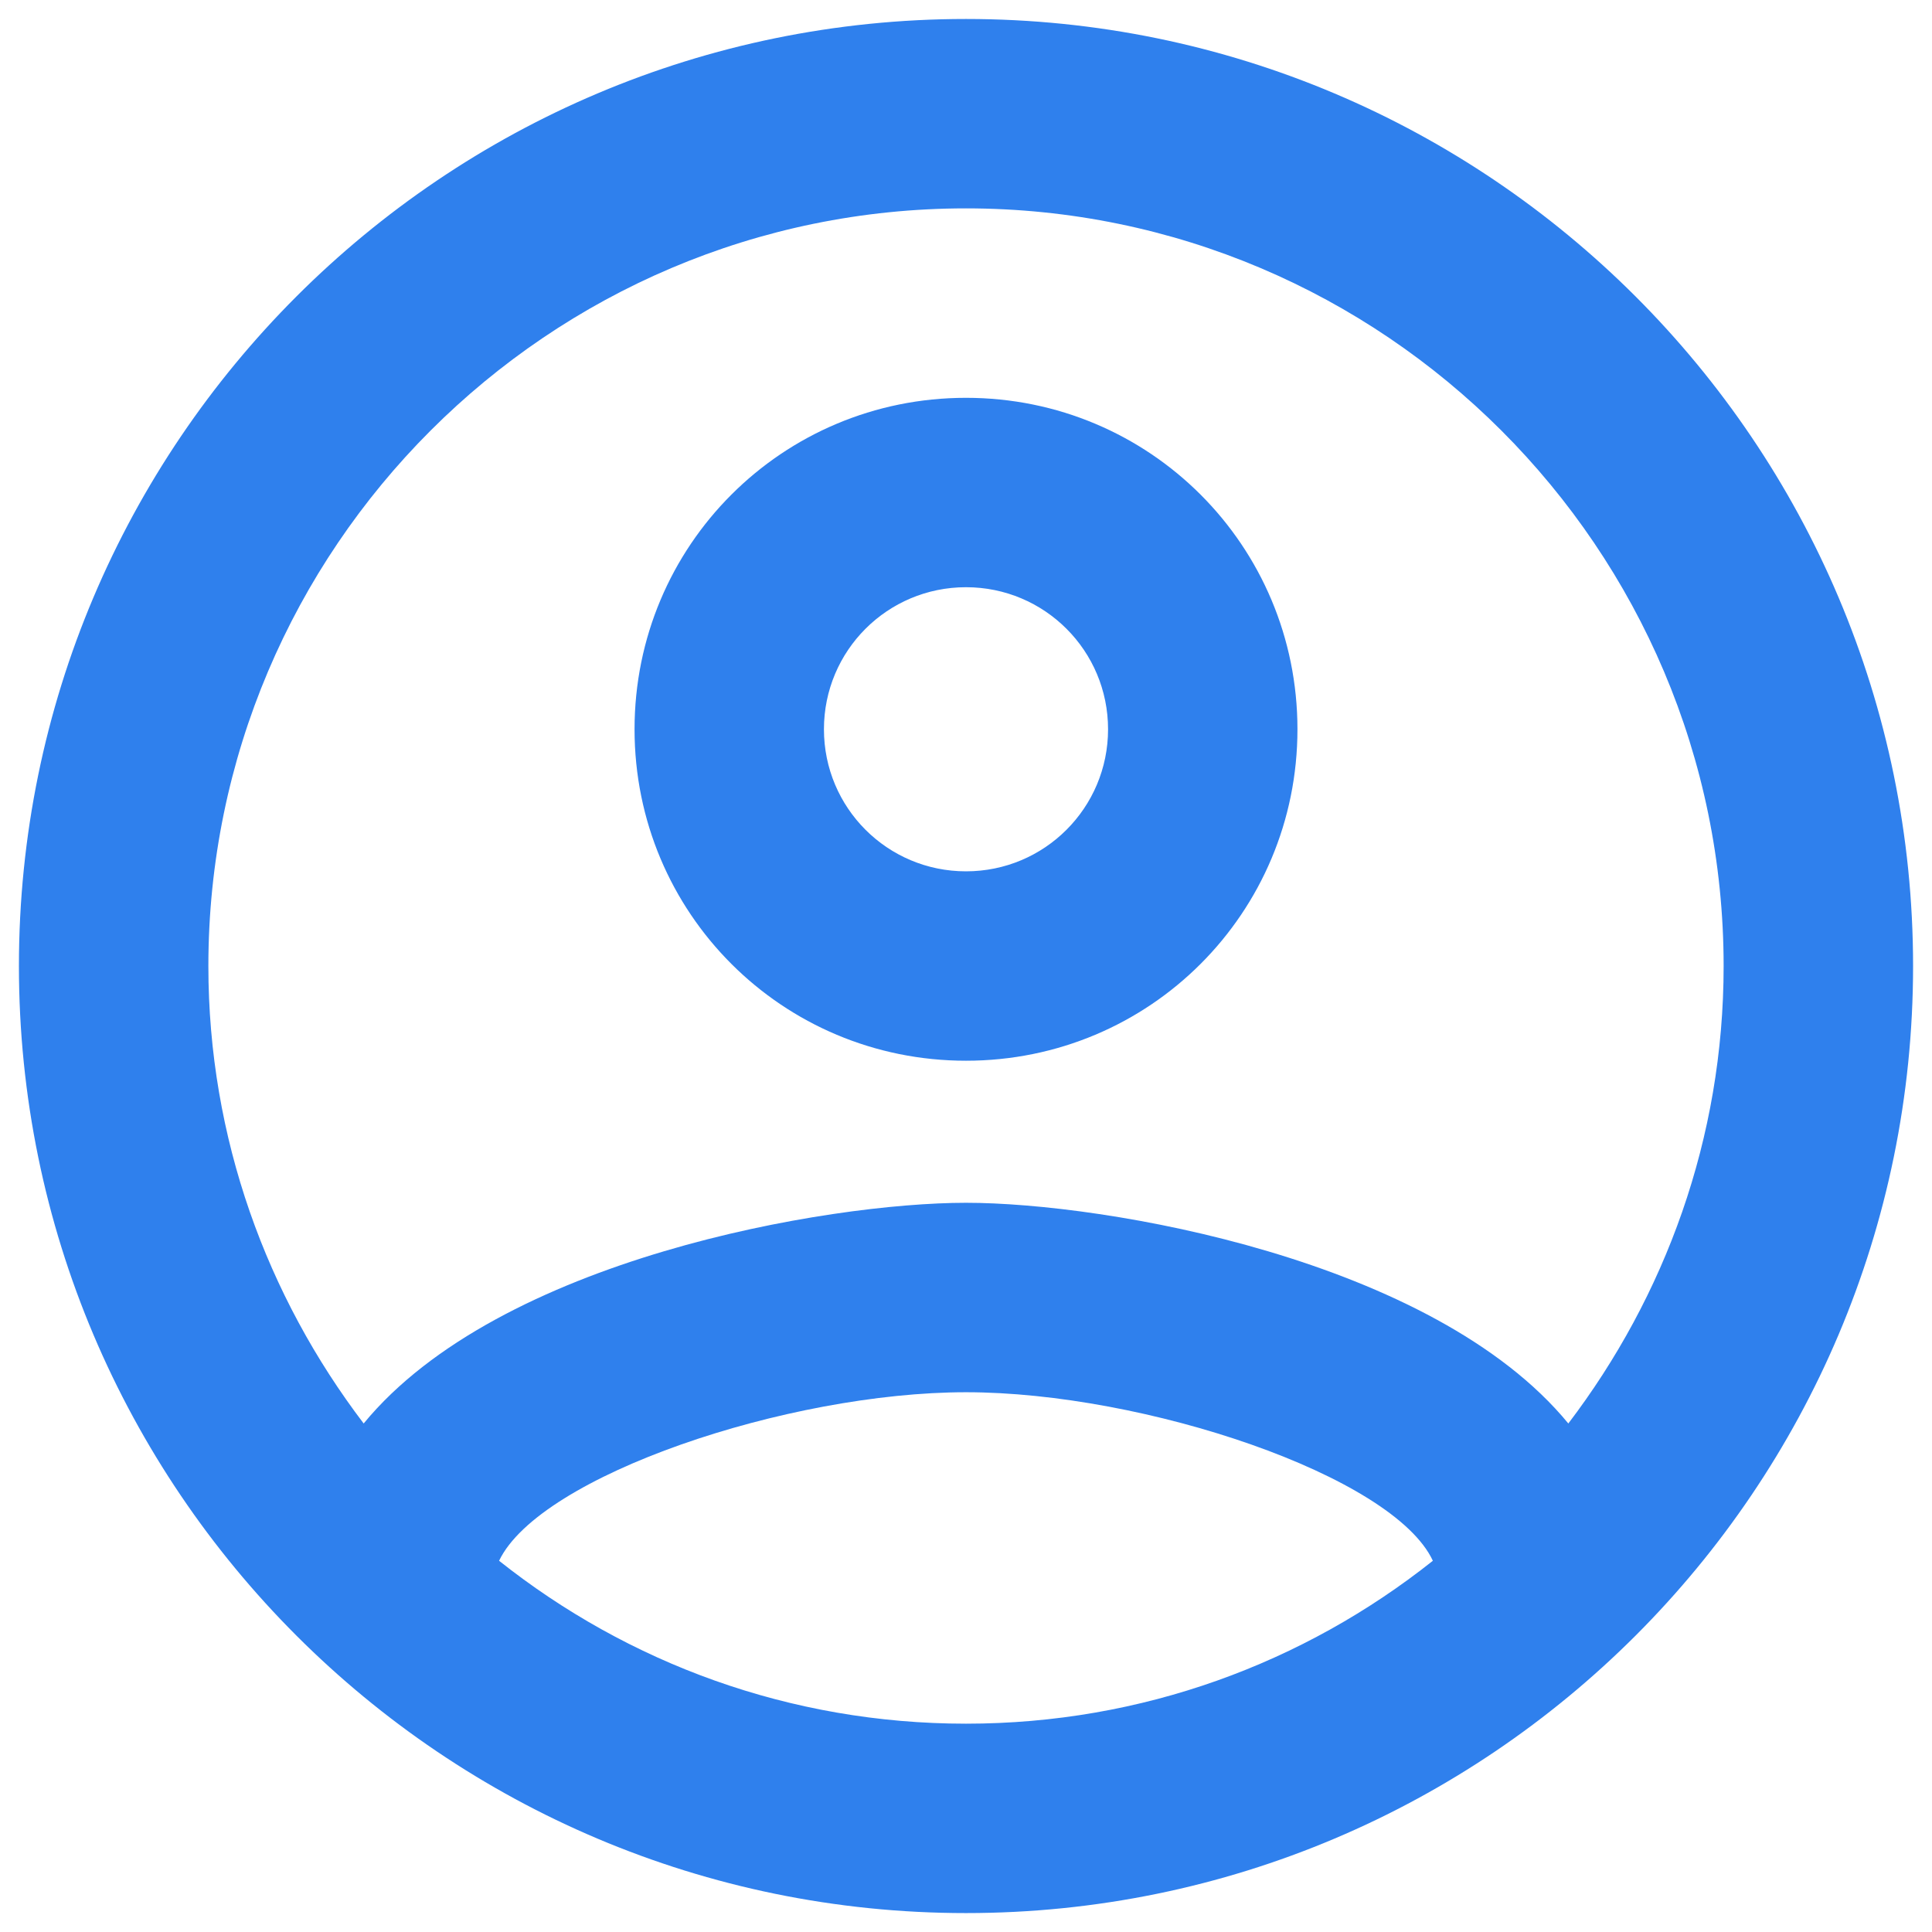
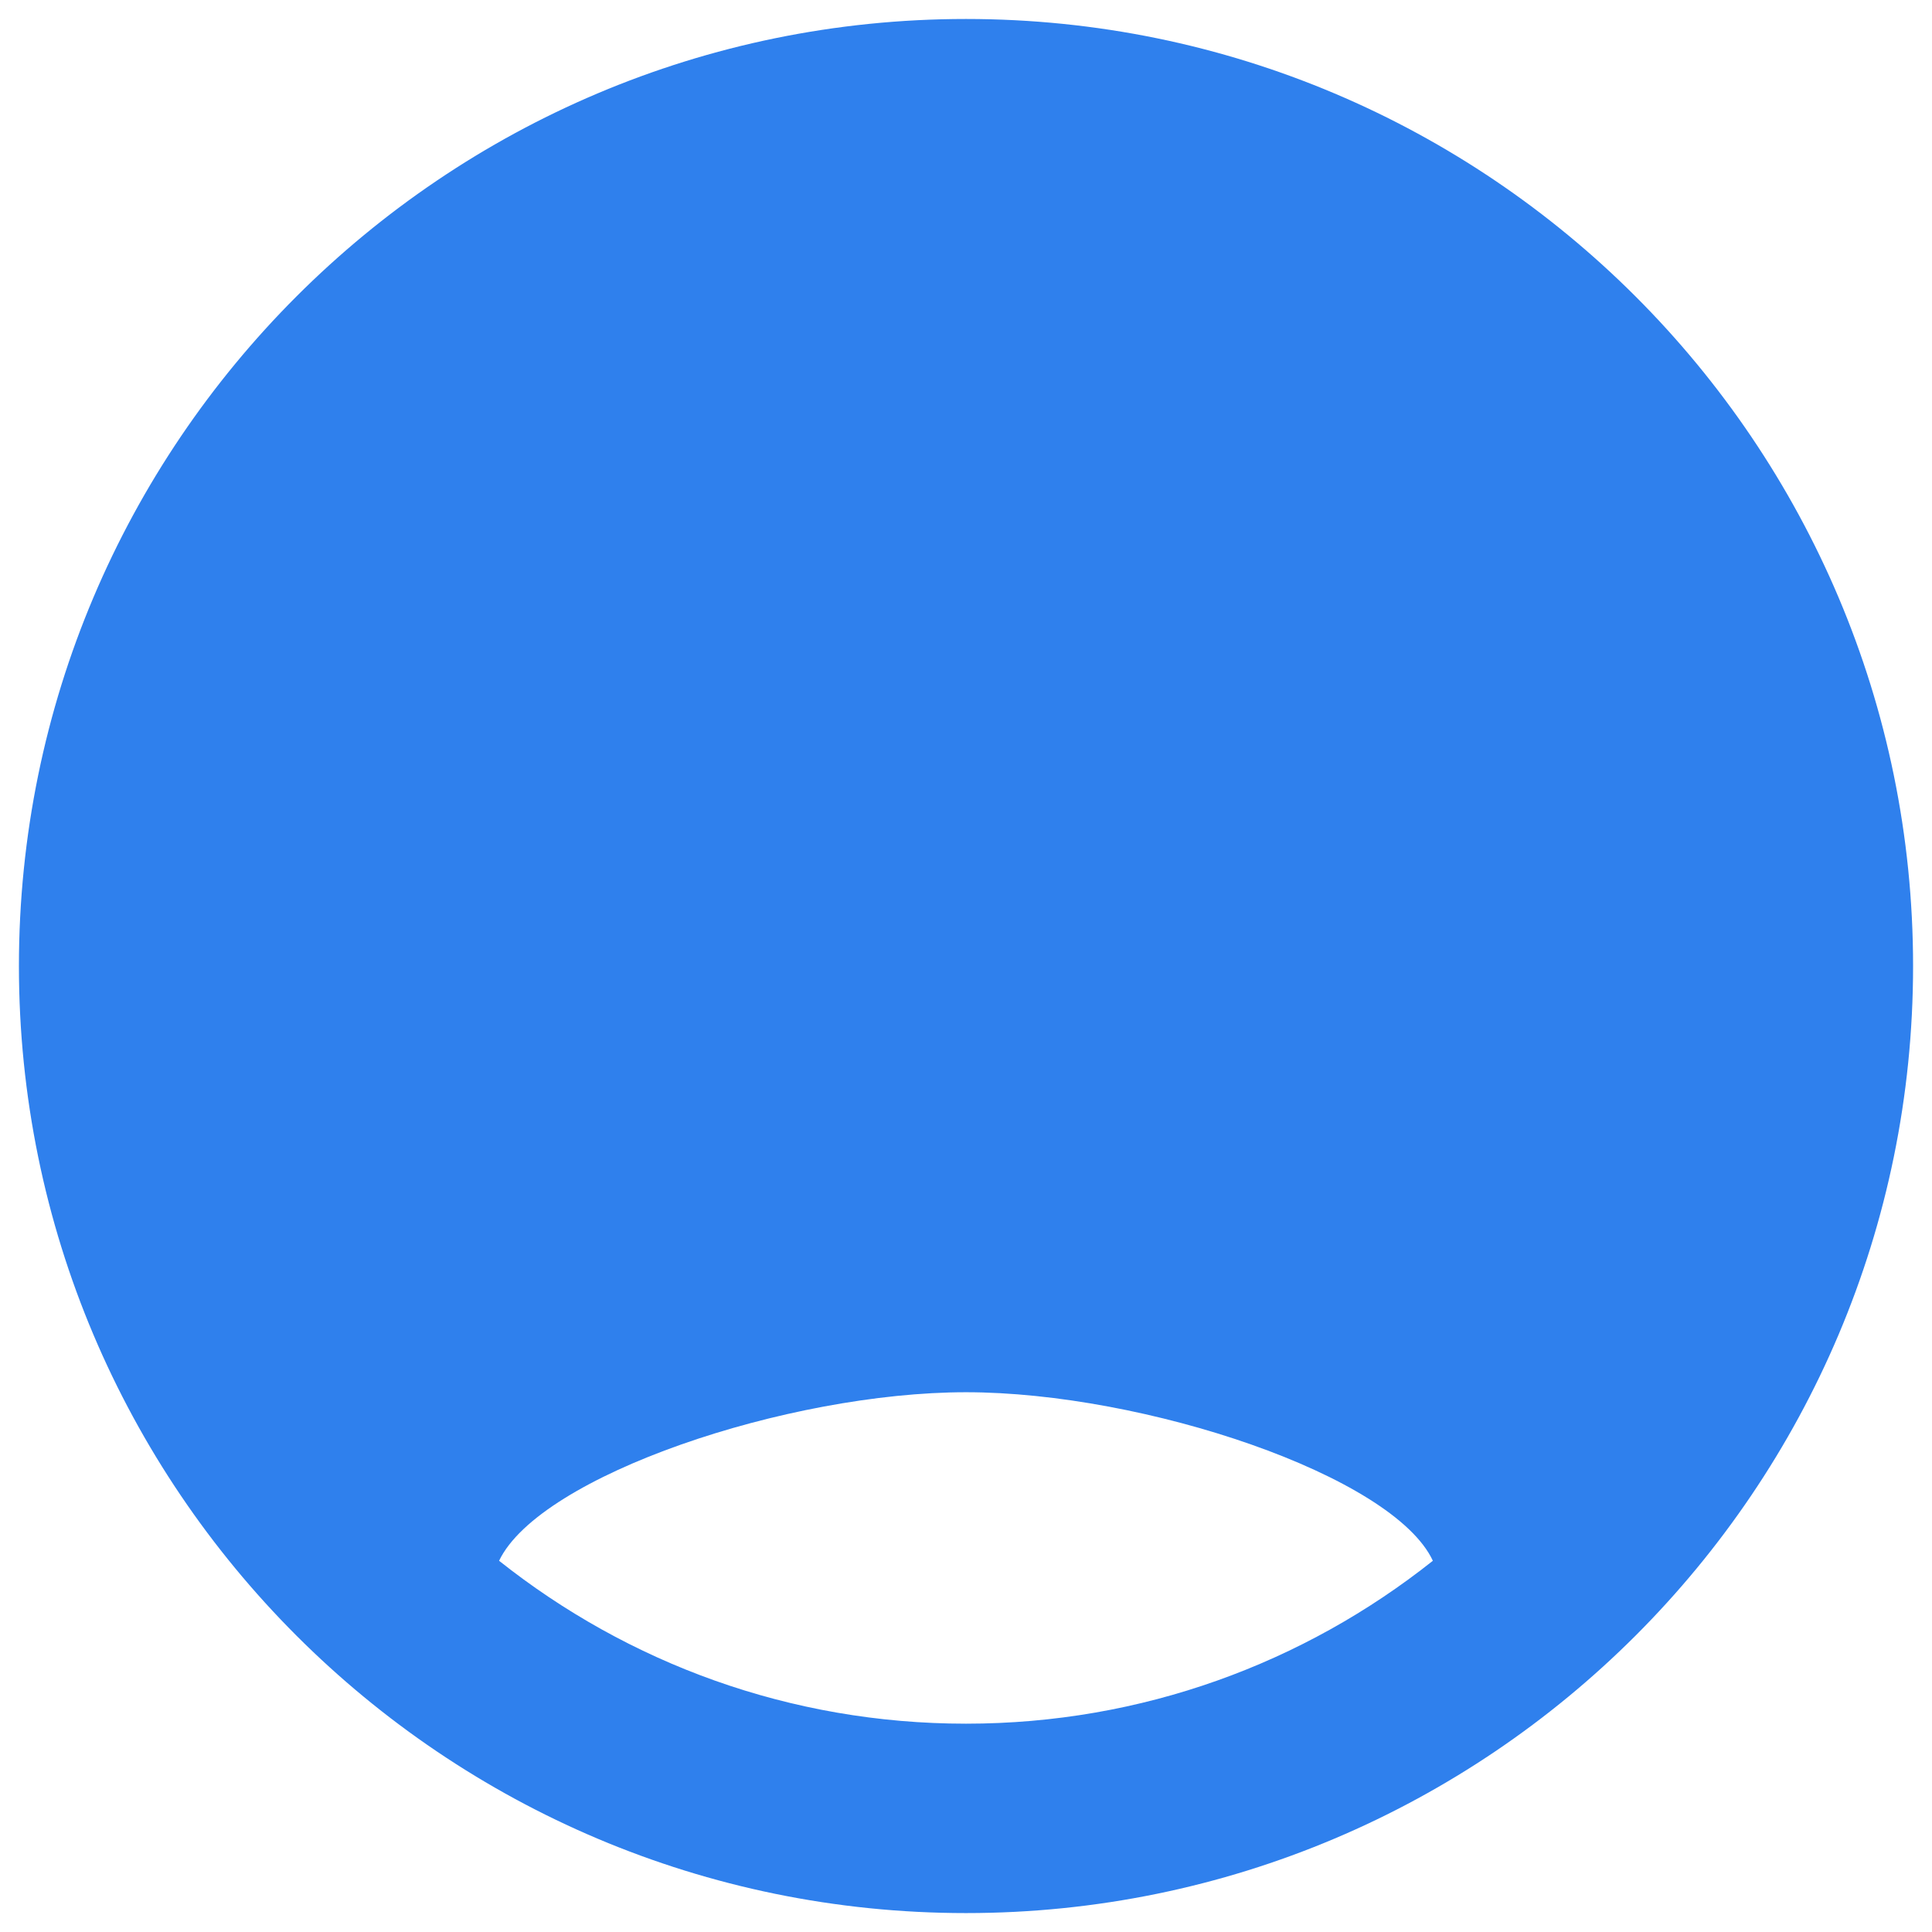
<svg xmlns="http://www.w3.org/2000/svg" width="34" height="34" viewBox="0 0 34 34" fill="none">
-   <path fill-rule="evenodd" clip-rule="evenodd" d="M17 0.334C7.8 0.334 0.333 7.801 0.333 17.001C0.333 26.201 7.8 33.667 17 33.667C26.2 33.667 33.667 26.201 33.667 17.001C33.667 7.801 26.2 0.334 17 0.334ZM8.783 27.467C9.5 25.967 13.867 24.501 17 24.501C20.133 24.501 24.517 25.967 25.216 27.467C22.95 29.267 20.1 30.334 17 30.334C13.9 30.334 11.05 29.267 8.783 27.467ZM17 21.167C19.433 21.167 25.217 22.151 27.6 25.051C29.3 22.817 30.333 20.034 30.333 17.001C30.333 9.651 24.35 3.667 17 3.667C9.65 3.667 3.667 9.651 3.667 17.001C3.667 20.034 4.7 22.817 6.4 25.051C8.783 22.151 14.567 21.167 17 21.167ZM17 7.001C13.767 7.001 11.167 9.601 11.167 12.834C11.167 16.067 13.767 18.667 17 18.667C20.233 18.667 22.833 16.067 22.833 12.834C22.833 9.601 20.233 7.001 17 7.001ZM14.5 12.834C14.5 14.217 15.617 15.334 17 15.334C18.383 15.334 19.5 14.217 19.5 12.834C19.5 11.451 18.383 10.334 17 10.334C15.617 10.334 14.5 11.451 14.5 12.834Z" fill="#2F80ED" />
+   <path fillRule="evenodd" clipRule="evenodd" d="M17 0.334C7.8 0.334 0.333 7.801 0.333 17.001C0.333 26.201 7.8 33.667 17 33.667C26.2 33.667 33.667 26.201 33.667 17.001C33.667 7.801 26.2 0.334 17 0.334ZM8.783 27.467C9.5 25.967 13.867 24.501 17 24.501C20.133 24.501 24.517 25.967 25.216 27.467C22.95 29.267 20.1 30.334 17 30.334C13.9 30.334 11.05 29.267 8.783 27.467ZM17 21.167C19.433 21.167 25.217 22.151 27.6 25.051C29.3 22.817 30.333 20.034 30.333 17.001C30.333 9.651 24.35 3.667 17 3.667C9.65 3.667 3.667 9.651 3.667 17.001C3.667 20.034 4.7 22.817 6.4 25.051C8.783 22.151 14.567 21.167 17 21.167ZM17 7.001C13.767 7.001 11.167 9.601 11.167 12.834C11.167 16.067 13.767 18.667 17 18.667C20.233 18.667 22.833 16.067 22.833 12.834C22.833 9.601 20.233 7.001 17 7.001ZM14.5 12.834C14.5 14.217 15.617 15.334 17 15.334C18.383 15.334 19.5 14.217 19.5 12.834C19.5 11.451 18.383 10.334 17 10.334C15.617 10.334 14.5 11.451 14.5 12.834Z" fill="#2F80ED" />
</svg>
